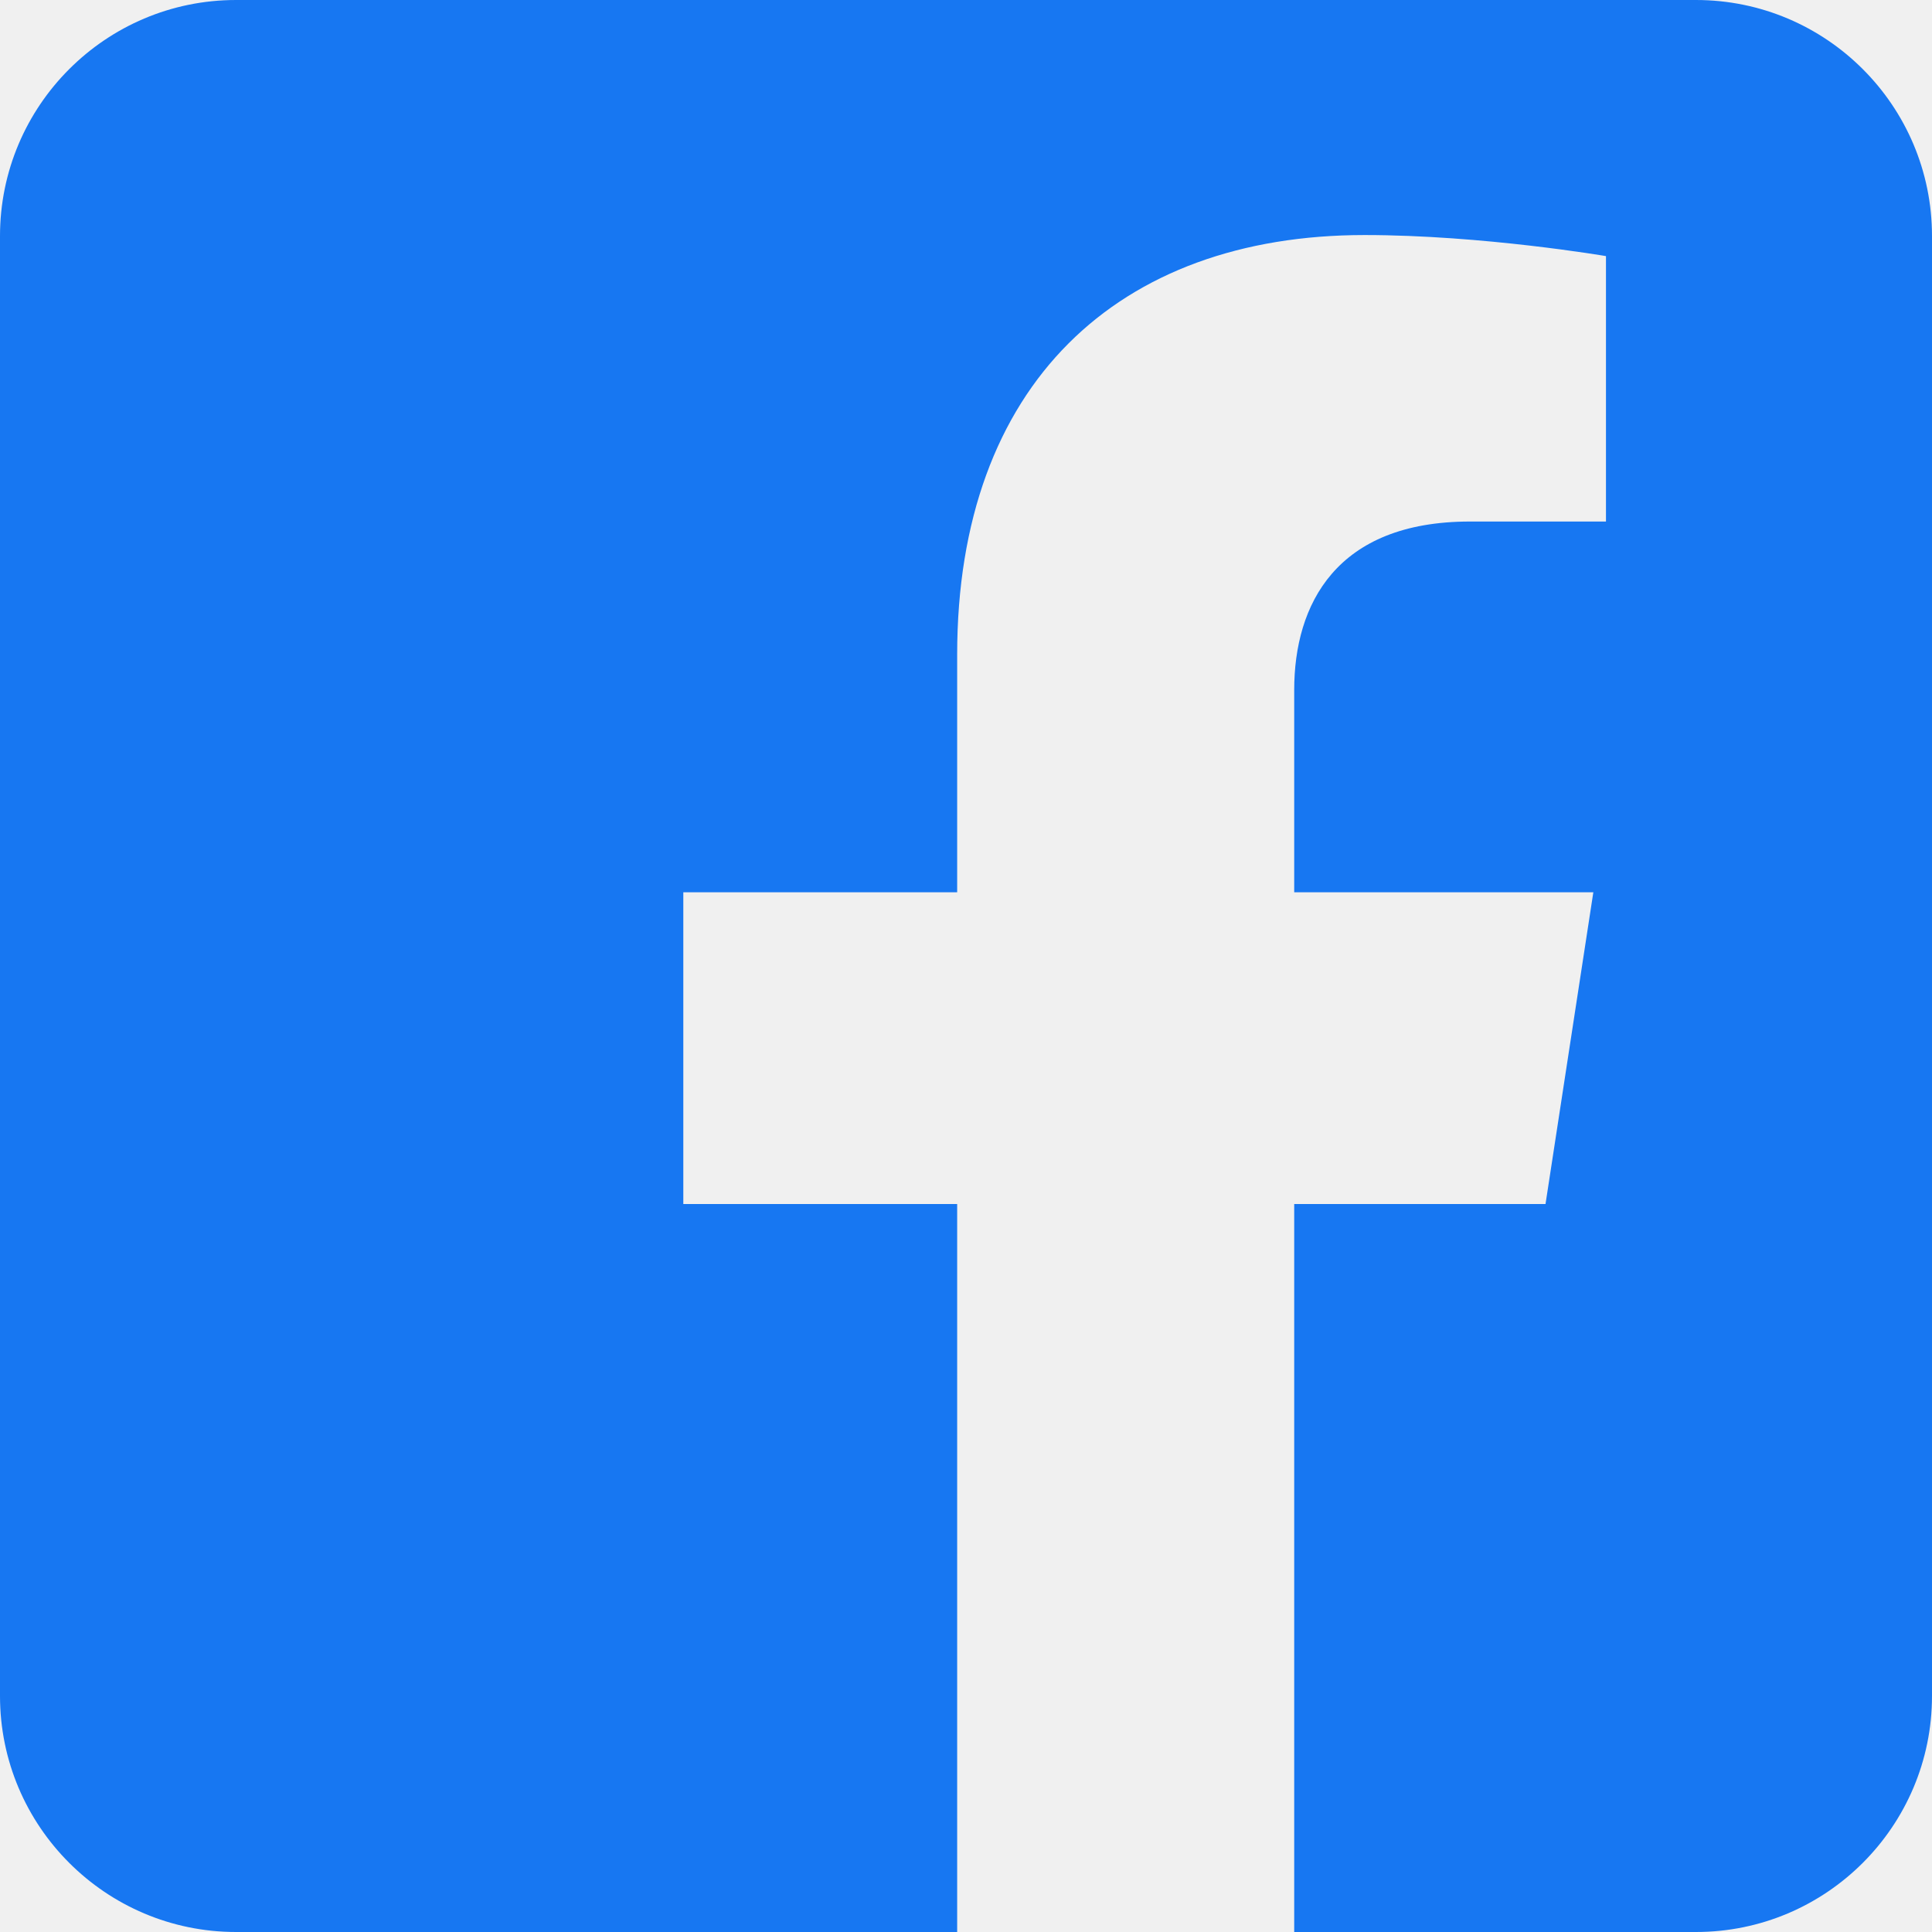
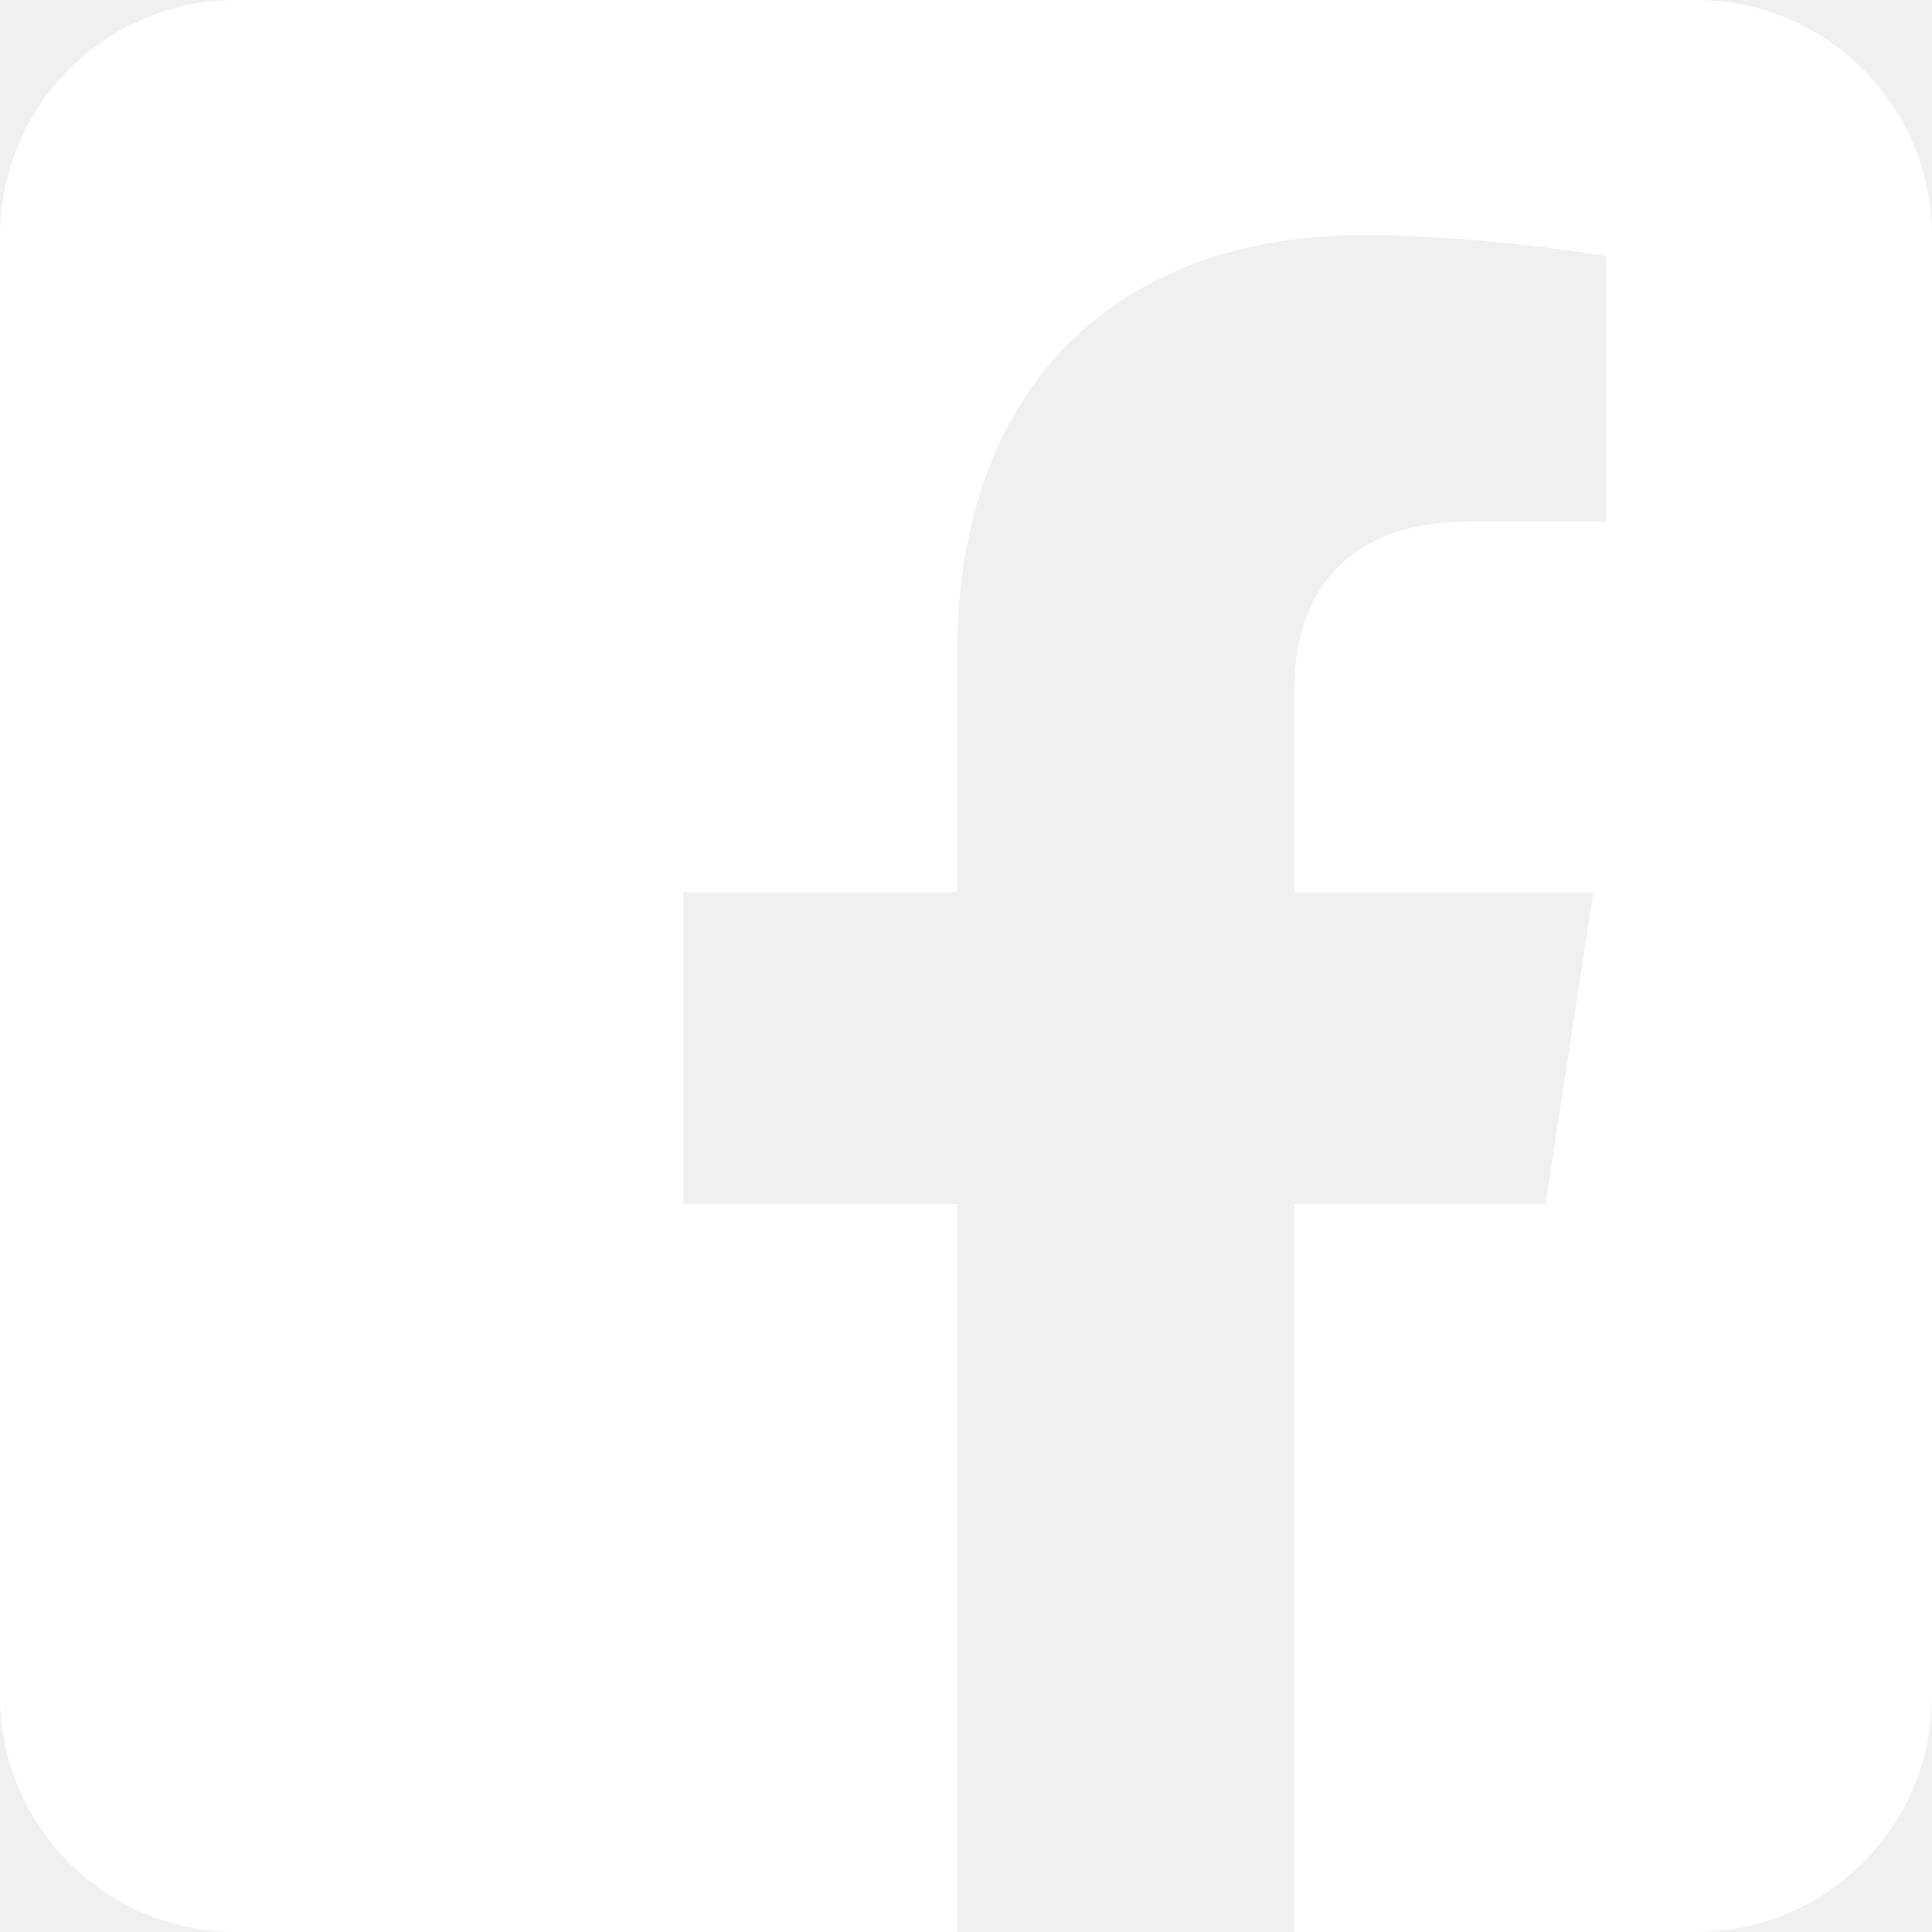
<svg xmlns="http://www.w3.org/2000/svg" height="100%" style="fill-rule:evenodd;clip-rule:evenodd;stroke-linejoin:round;stroke-miterlimit:2;" version="1.1" viewBox="0 0 512 512" width="100%" xml:space="preserve">
-   <path d="M449.446,0c34.525,0 62.554,28.03 62.554,62.554l0,386.892c0,34.524 -28.03,62.554 -62.554,62.554l-106.468,0l0,-192.915l66.6,0l12.672,-82.621l-79.272,0l0,-53.617c0,-22.603 11.073,-44.636 46.58,-44.636l36.042,0l0,-70.34c0,0 -32.71,-5.582 -63.982,-5.582c-65.288,0 -107.96,39.569 -107.96,111.204l0,62.971l-72.573,0l0,82.621l72.573,0l0,192.915l-191.104,0c-34.524,0 -62.554,-28.03 -62.554,-62.554l0,-386.892c0,-34.524 28.029,-62.554 62.554,-62.554l386.892,0Z" style="fill:#1777f2;" />
+   <path d="M449.446,0c34.525,0 62.554,28.03 62.554,62.554l0,386.892c0,34.524 -28.03,62.554 -62.554,62.554l-106.468,0l0,-192.915l66.6,0l12.672,-82.621l-79.272,0l0,-53.617c0,-22.603 11.073,-44.636 46.58,-44.636l36.042,0l0,-70.34c0,0 -32.71,-5.582 -63.982,-5.582c-65.288,0 -107.96,39.569 -107.96,111.204l0,62.971l-72.573,0l0,82.621l72.573,0l0,192.915l-191.104,0c-34.524,0 -62.554,-28.03 -62.554,-62.554l0,-386.892c0,-34.524 28.029,-62.554 62.554,-62.554l386.892,0Z" style="fill:#ffffff;" />
</svg>
